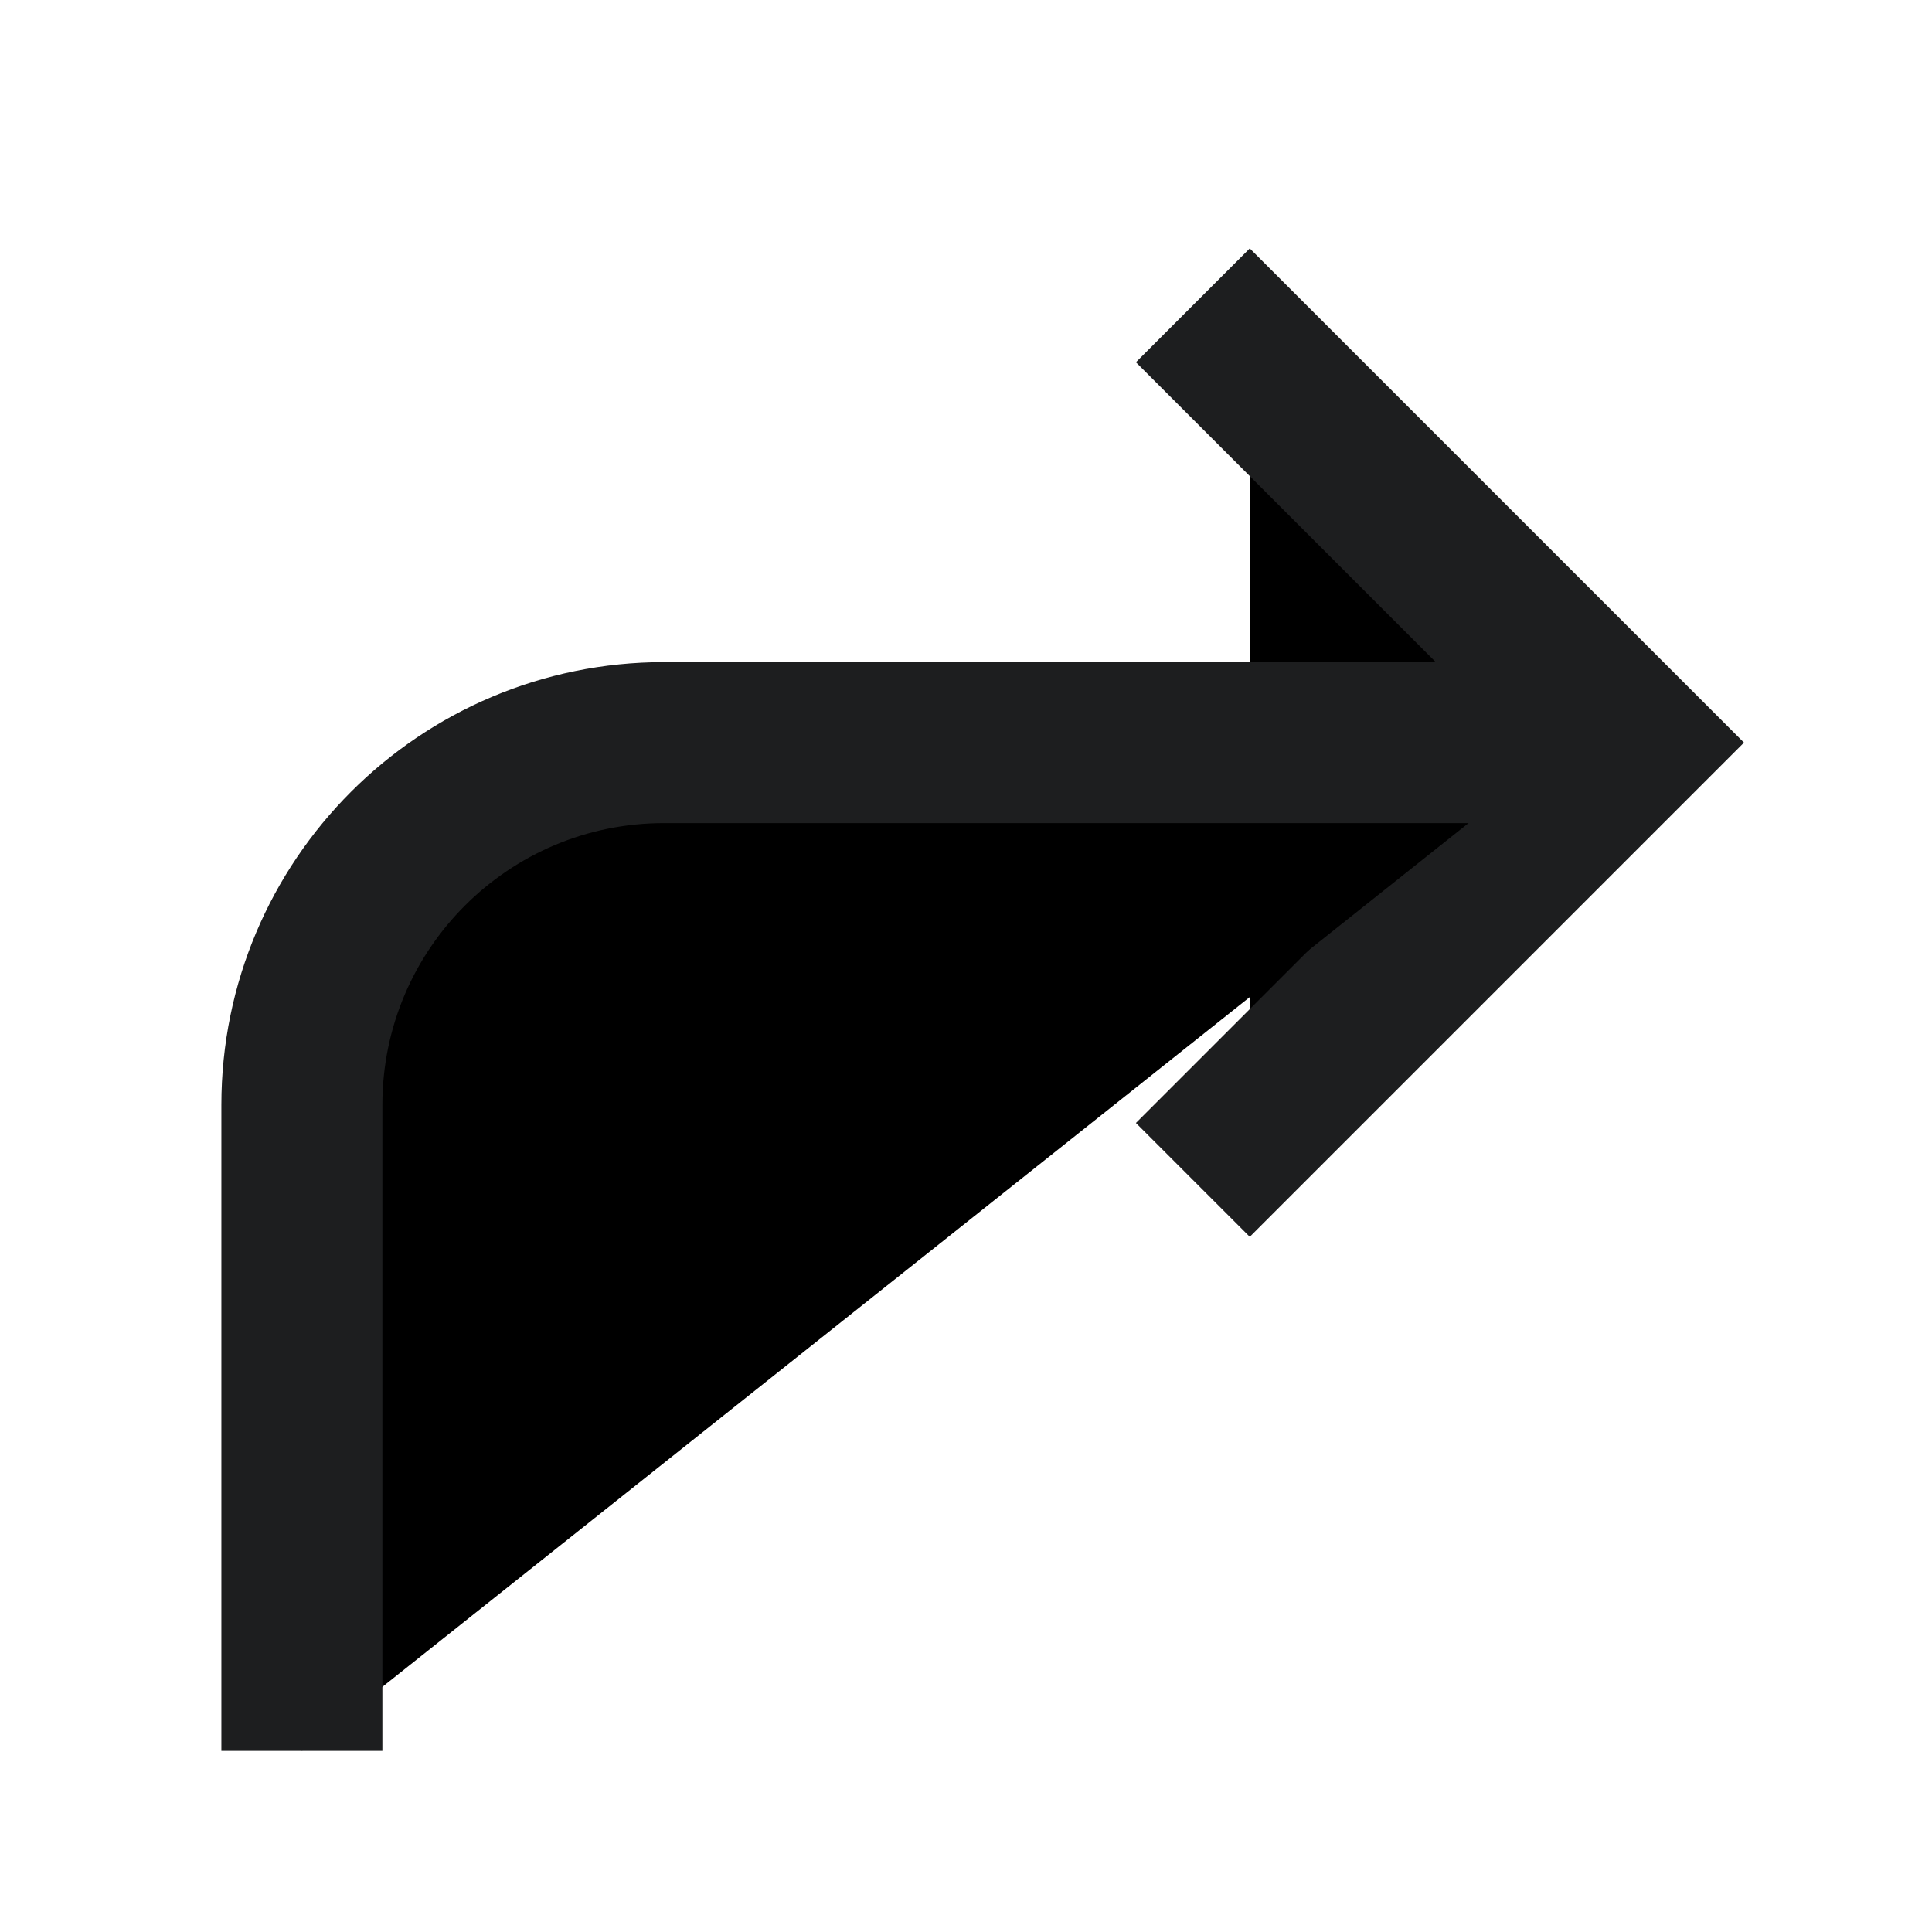
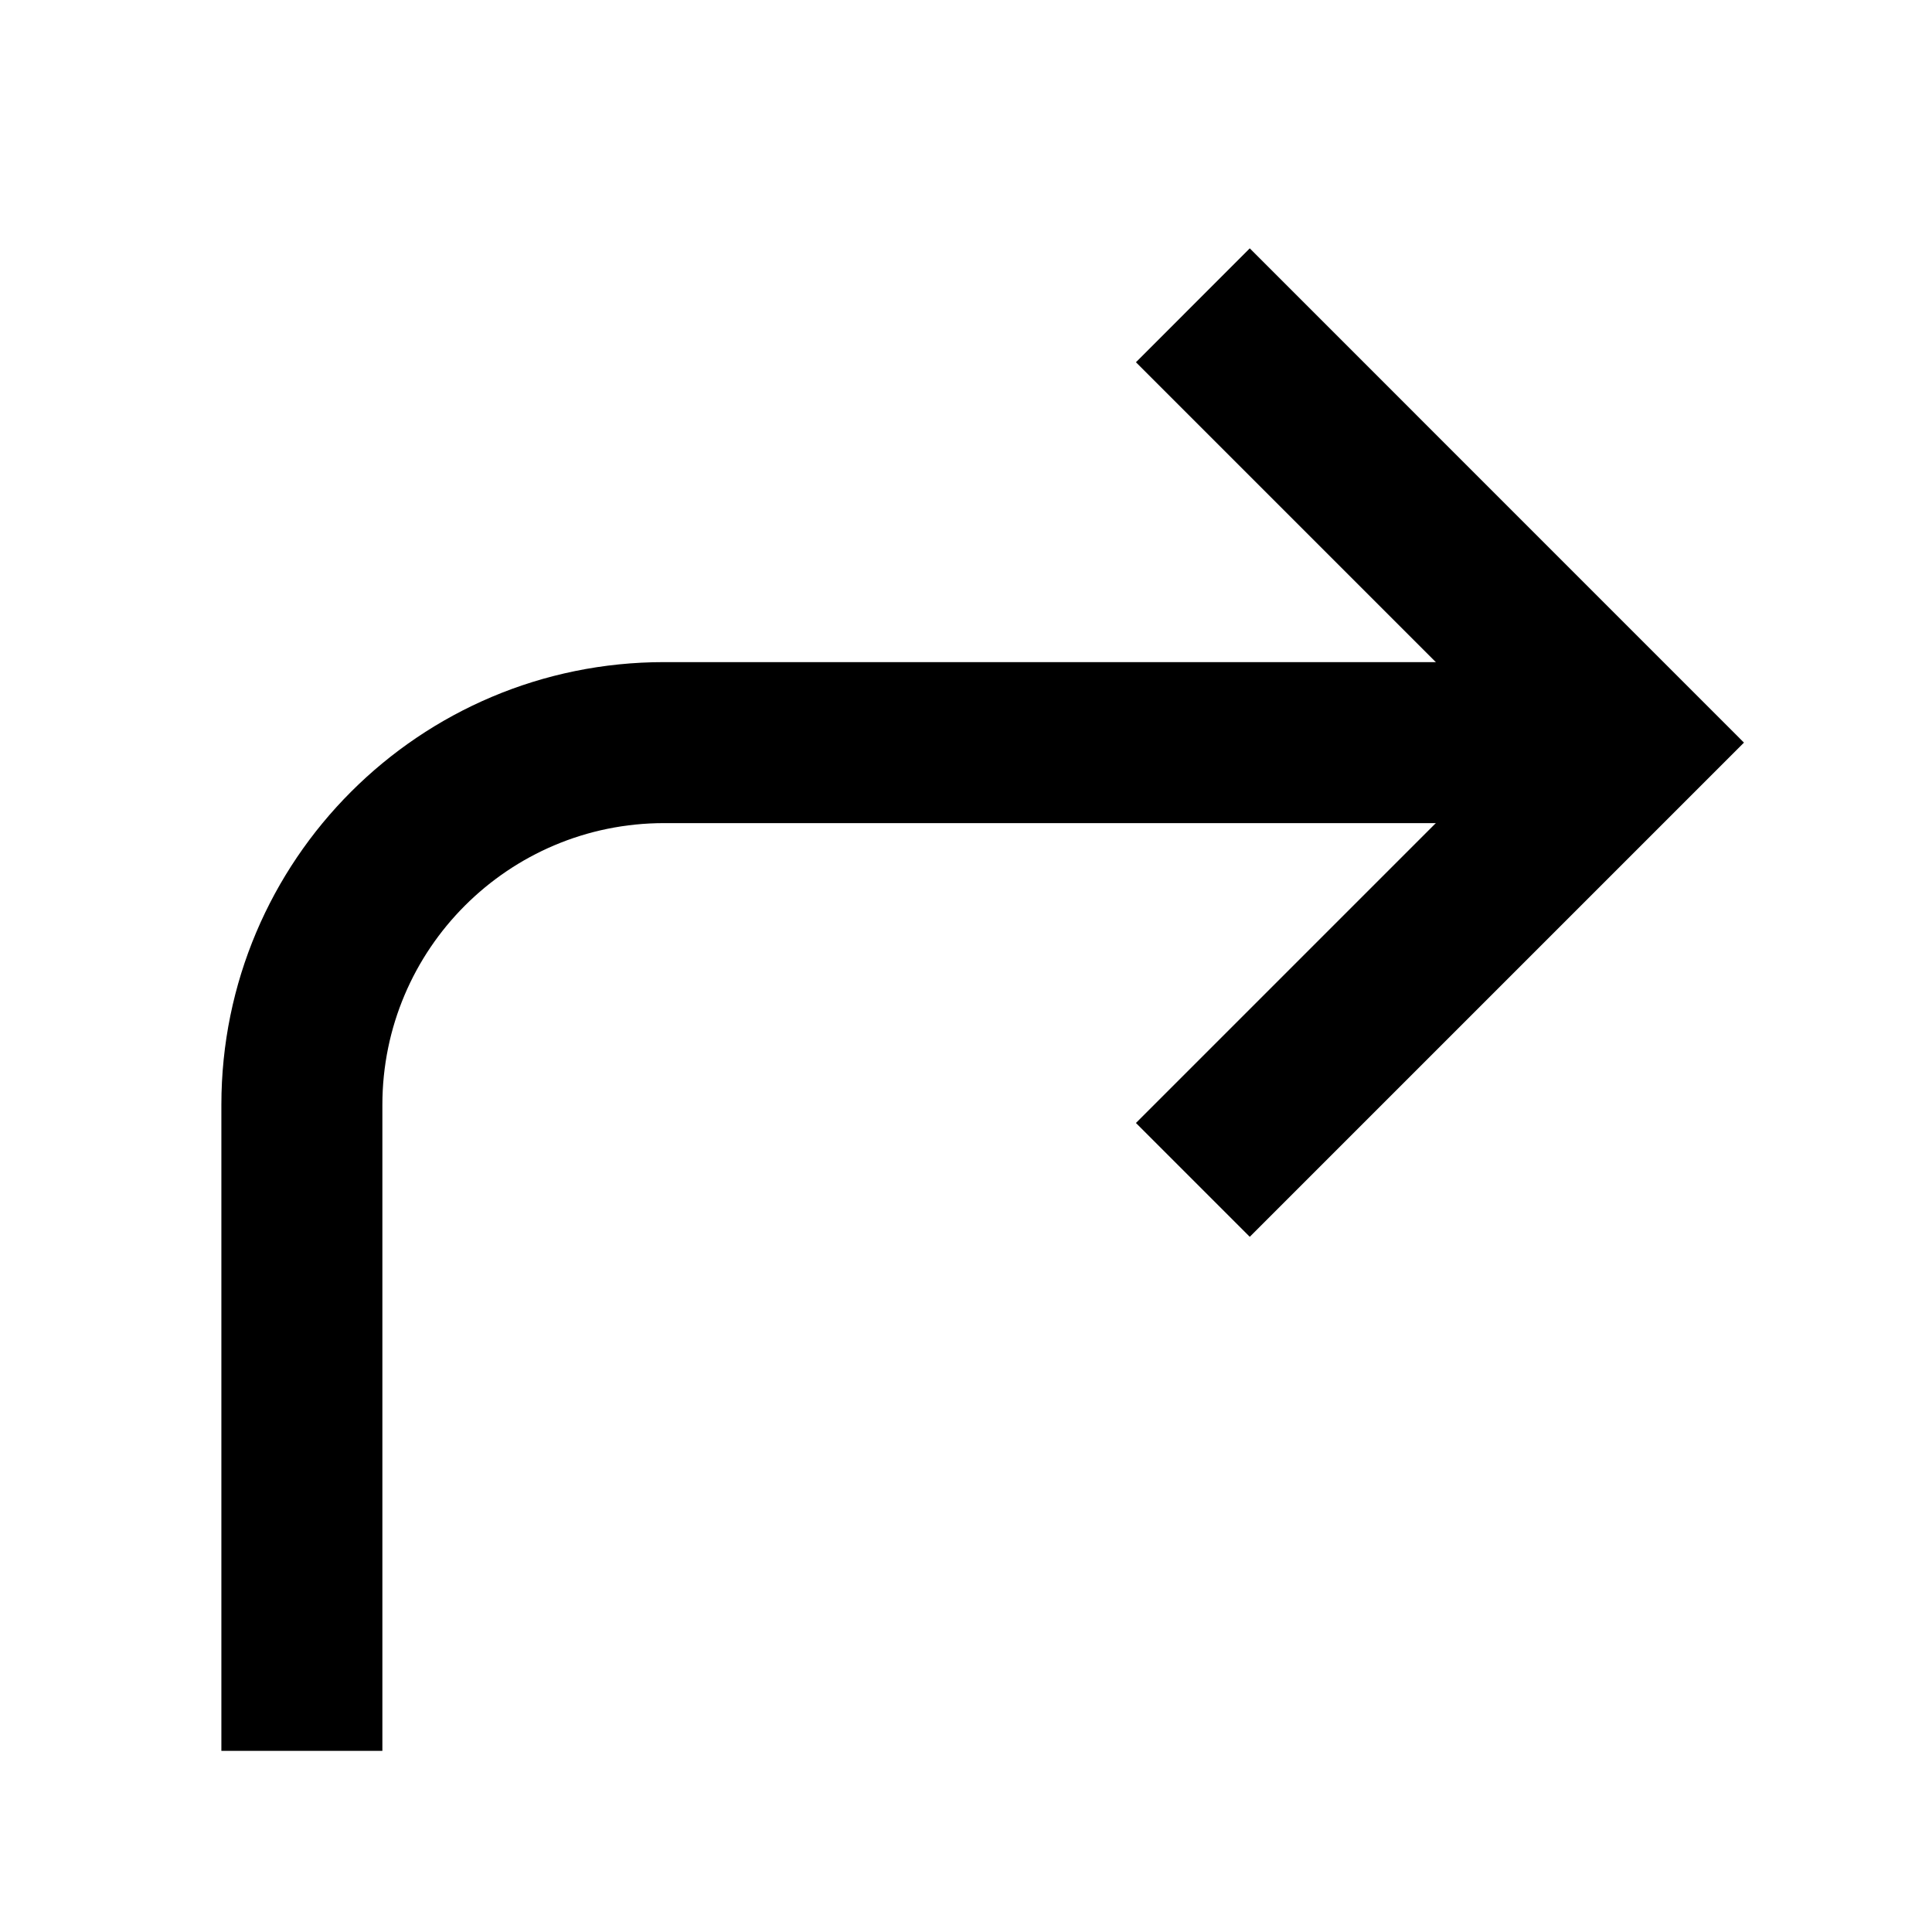
<svg xmlns="http://www.w3.org/2000/svg" width="24" height="24" viewBox="0 0 24 24" fill="currentColor">
-   <path d="M15.525 13.95L20.25 9.225L15.525 4.5" stroke="#1D1E1F" stroke-width="2" stroke-linecap="square" />
-   <path d="M19.5 9.225H8.25C5.765 9.225 3.75 11.239 3.75 13.725V15.487V21.75" stroke="#1D1E1F" stroke-width="2" />
+   <path fill-rule="evenodd" clip-rule="evenodd" d="M14.111 13.95L18.836 9.225L14.111 4.5L15.525 3.085L21.664 9.225L15.525 15.364L14.111 13.95Z" />
+   <path fill-rule="evenodd" clip-rule="evenodd" d="M2.75 13.725C2.75 10.687 5.212 8.225 8.25 8.225H19.5V10.225H8.25C6.317 10.225 4.75 11.792 4.75 13.725V21.75H2.75V13.725Z" />
</svg>
